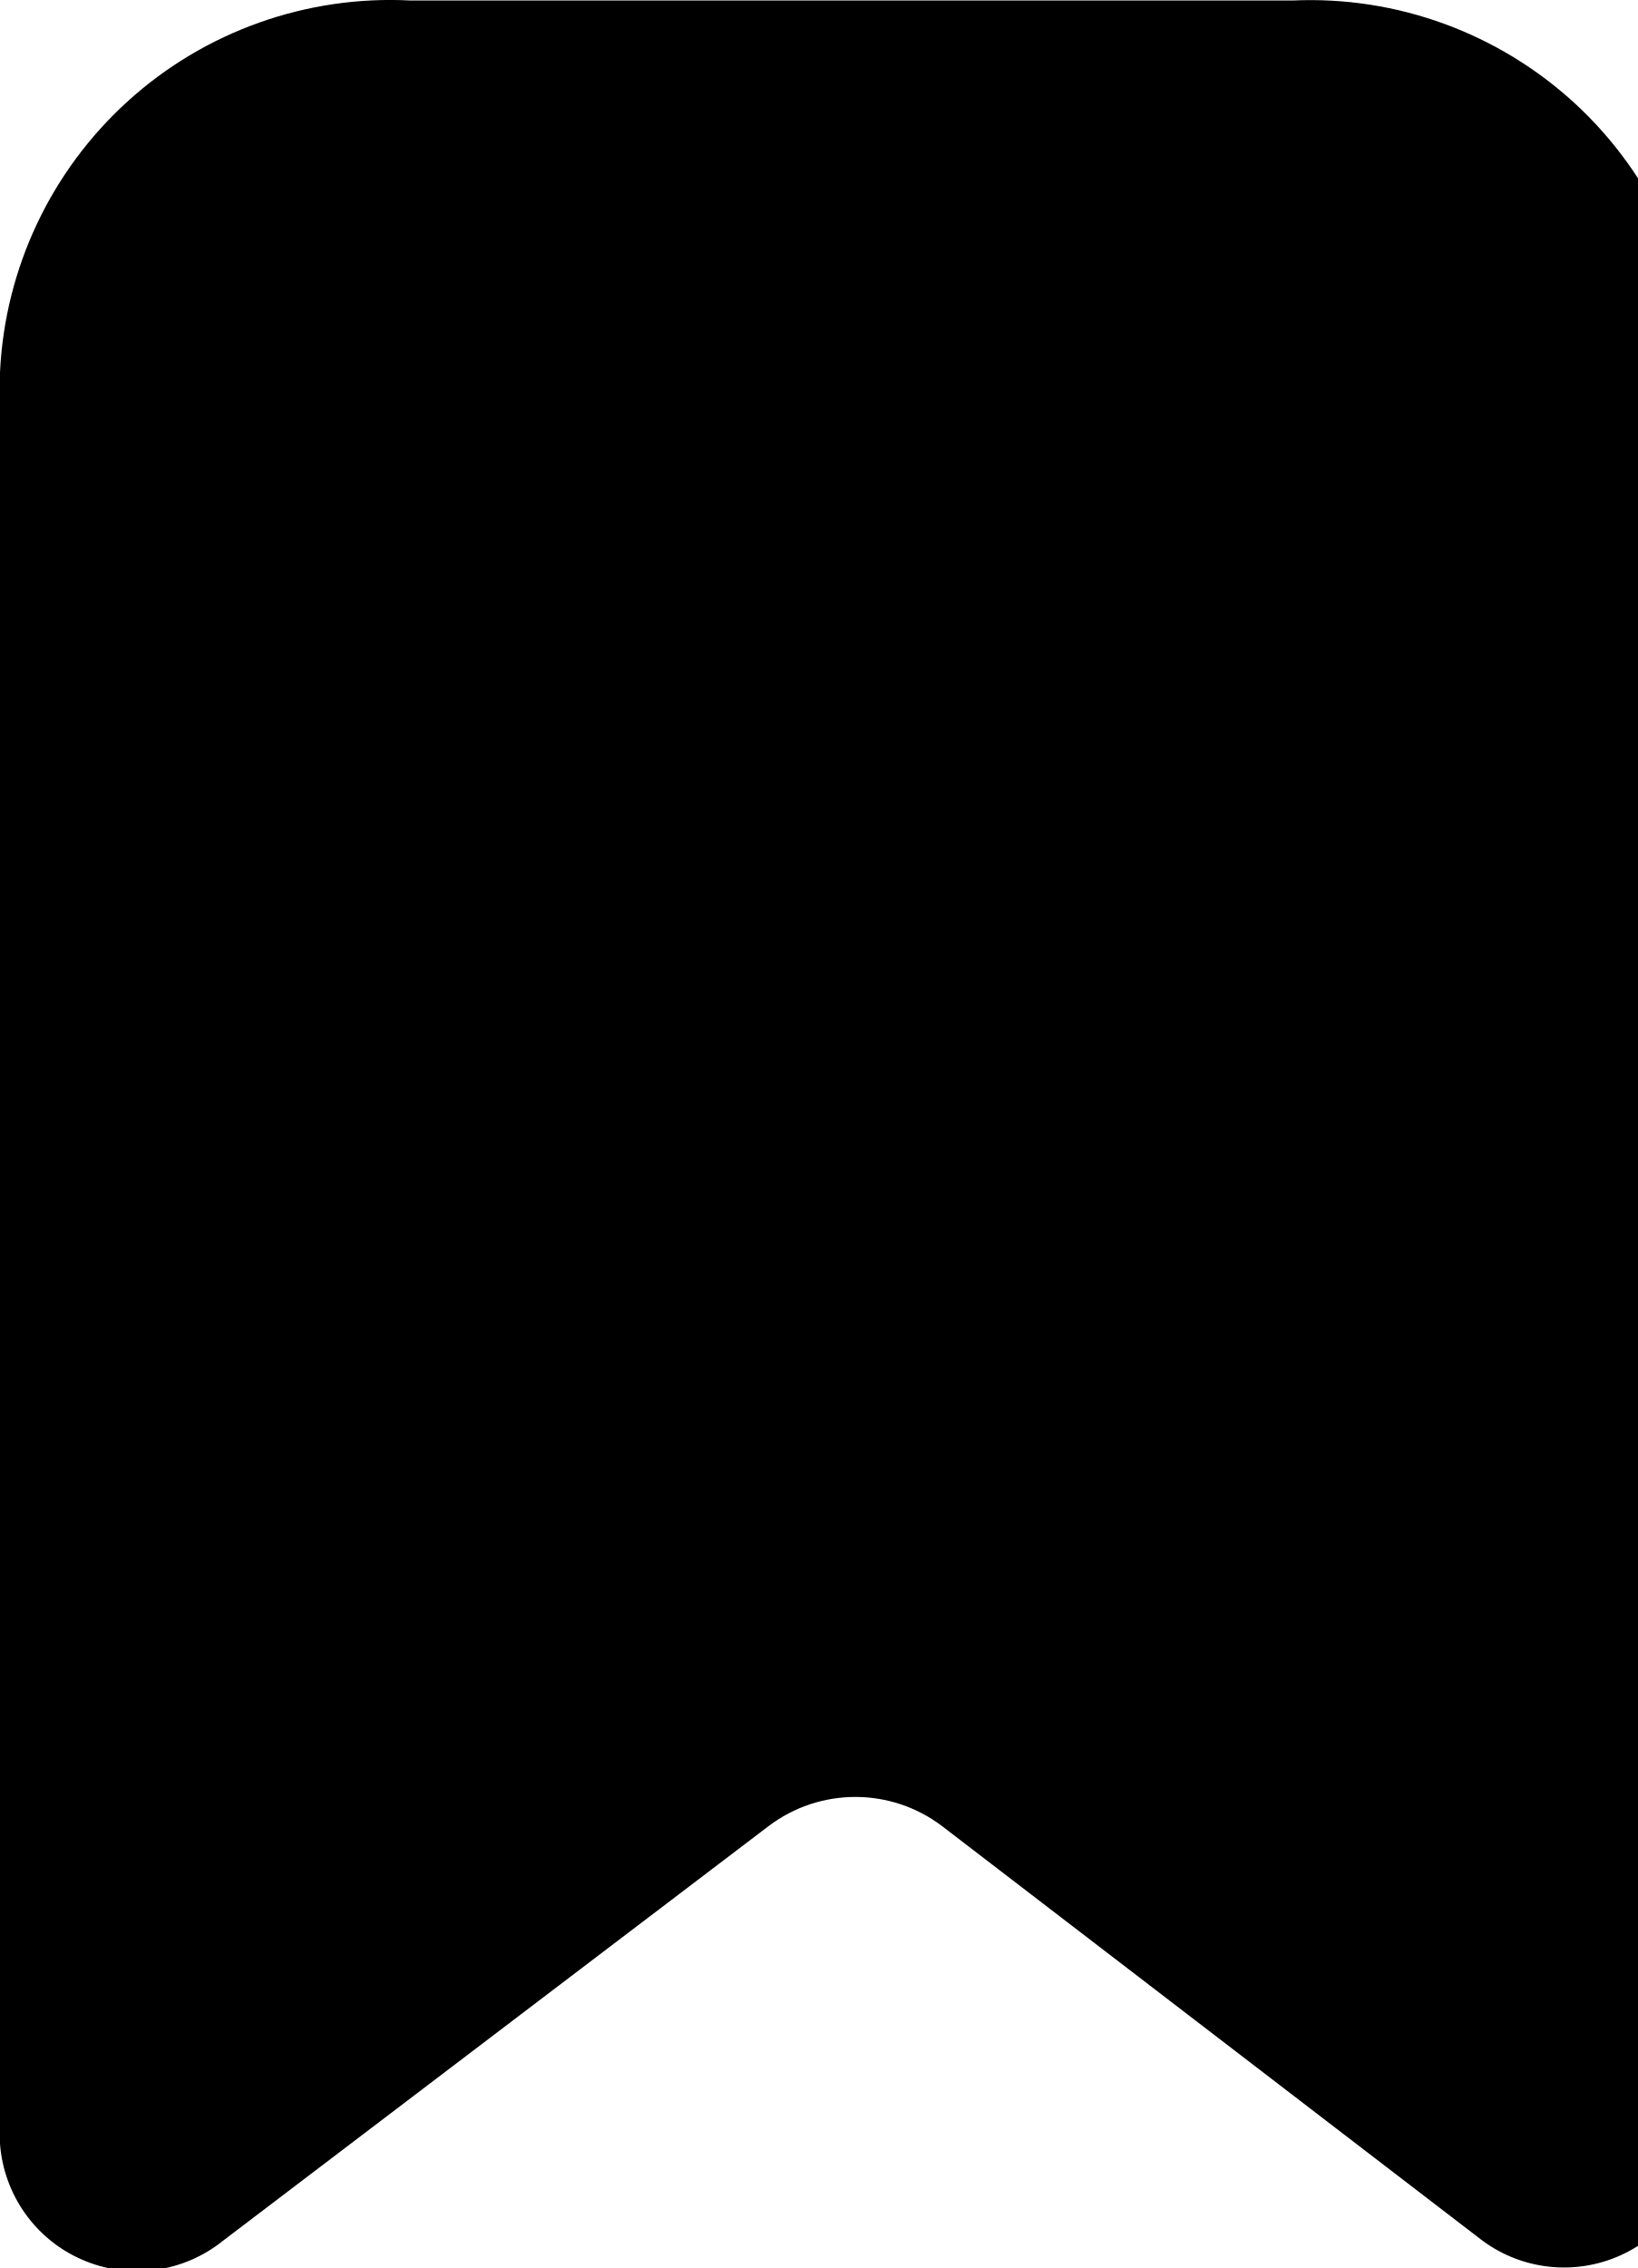
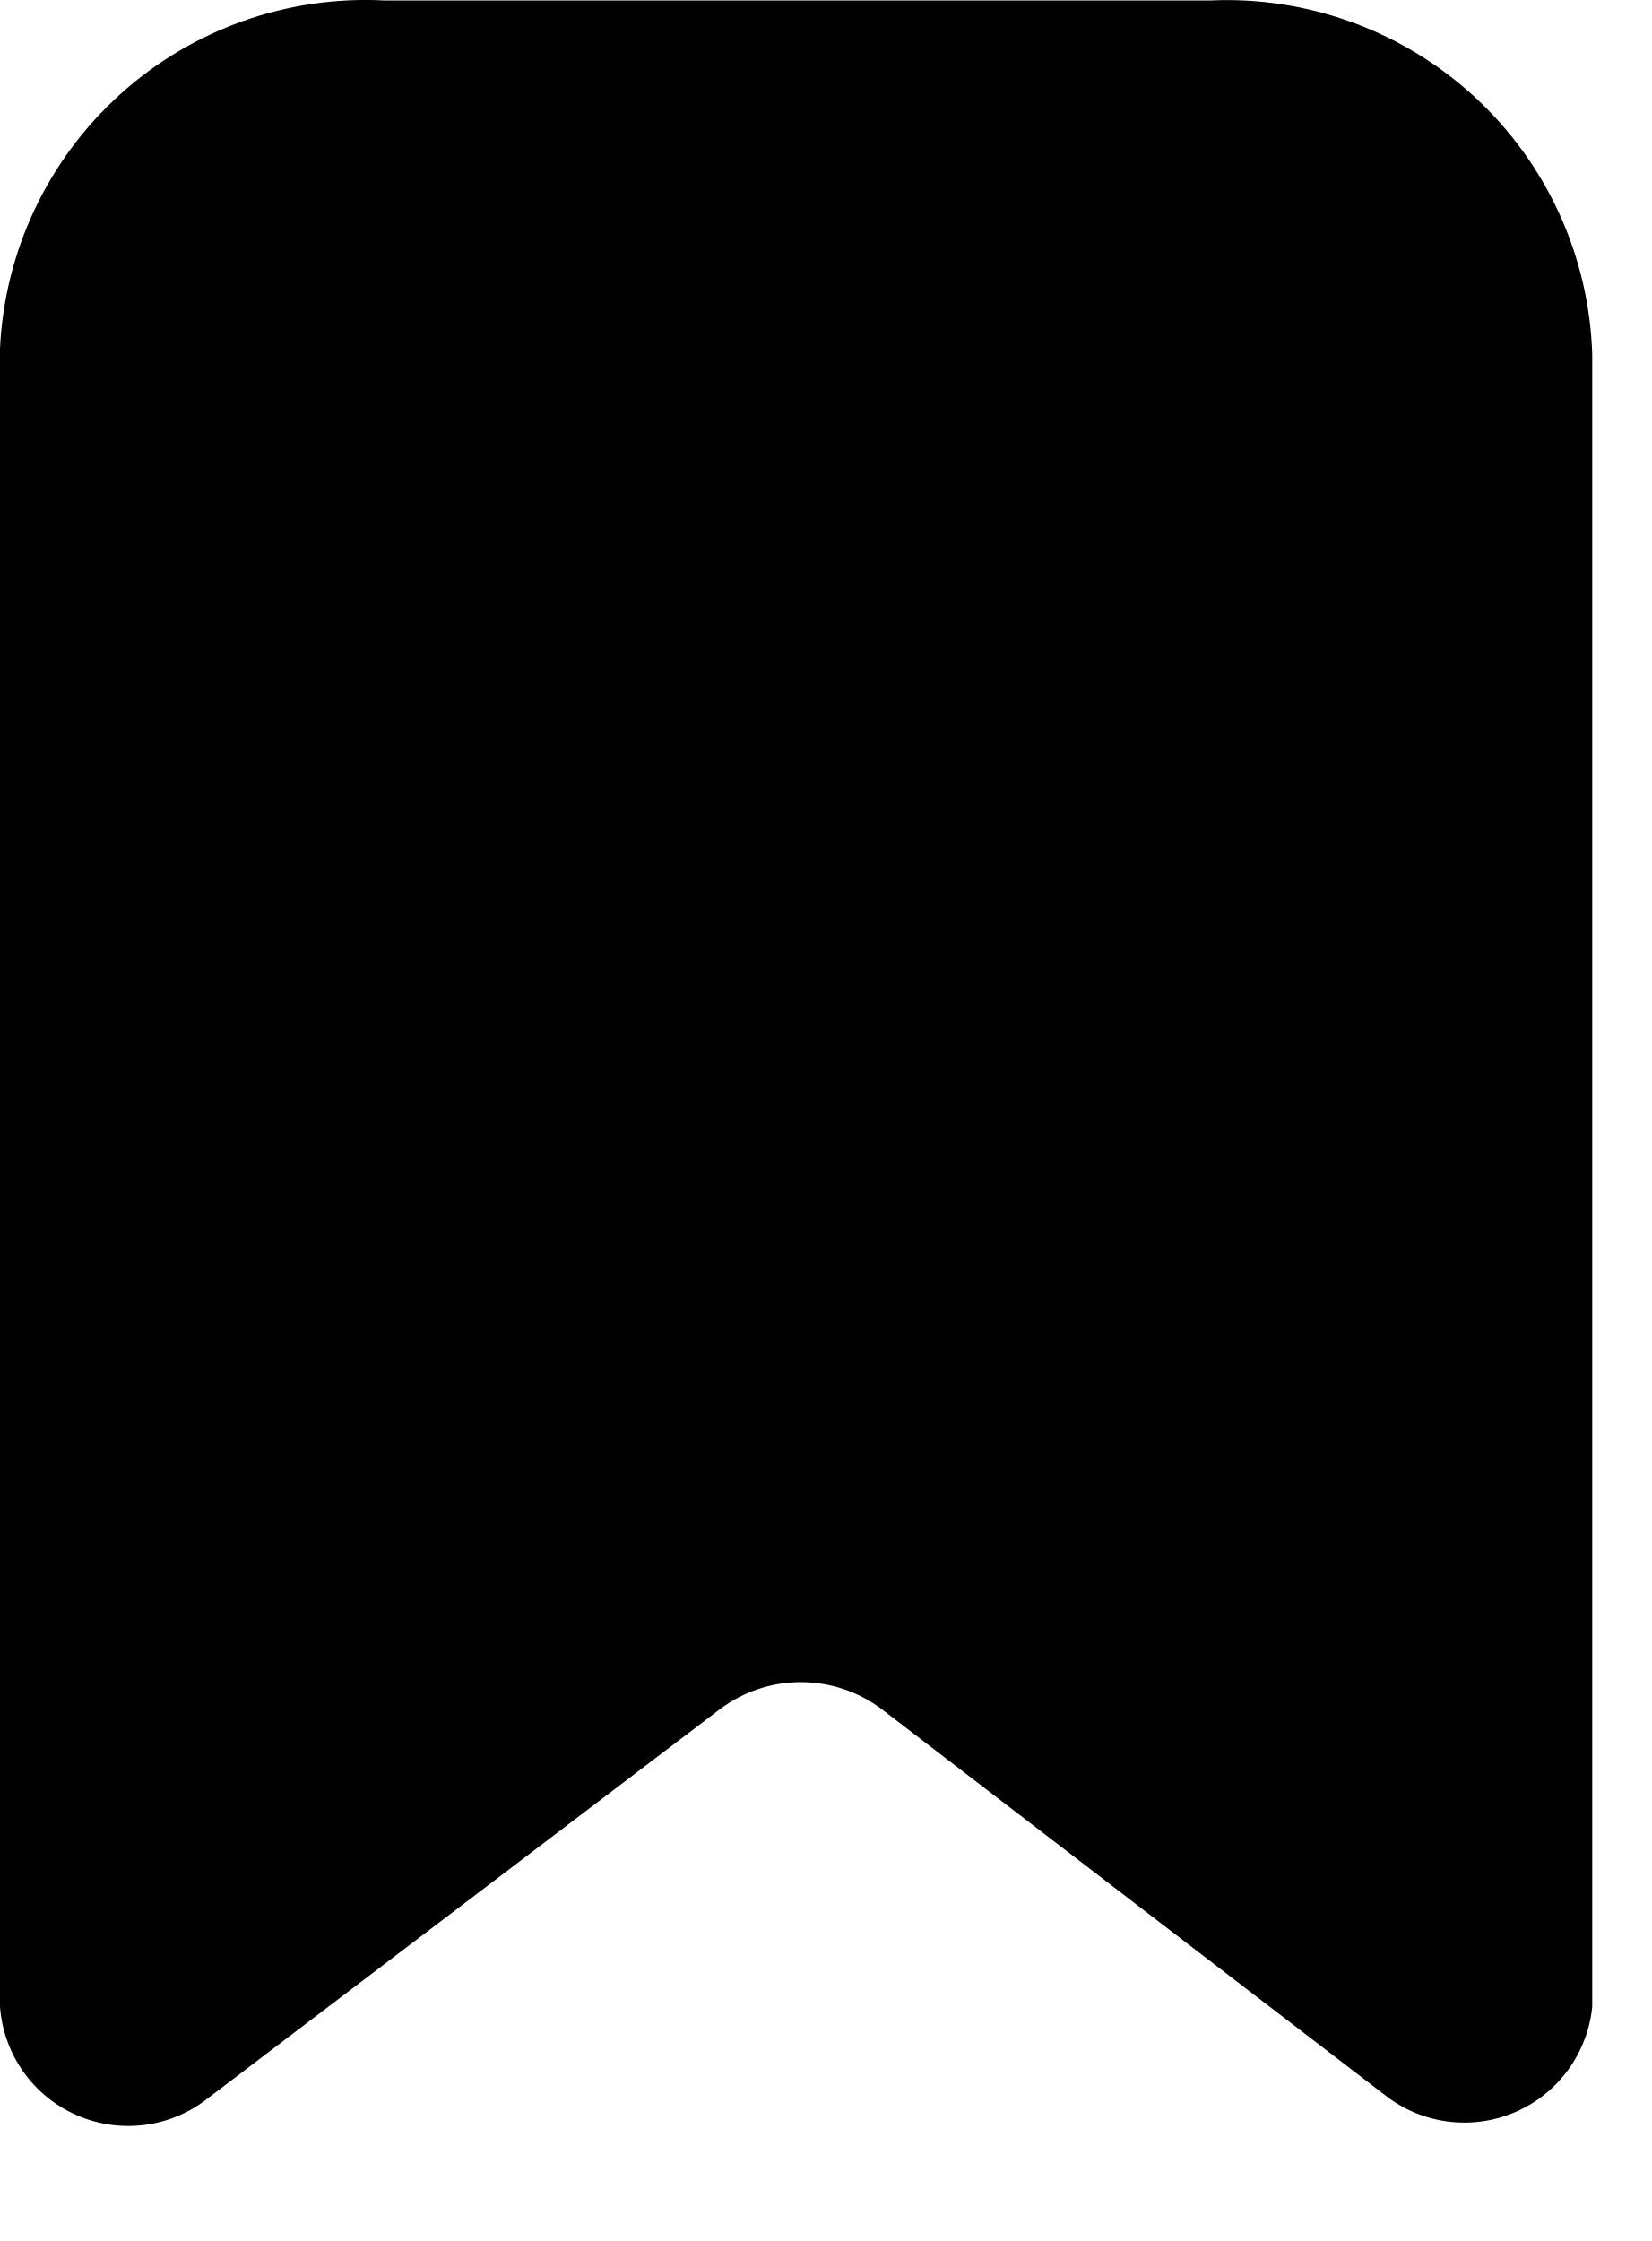
- <svg xmlns="http://www.w3.org/2000/svg" width="13" height="18" viewBox="0 0 13 18" fill="current">
+ <svg xmlns="http://www.w3.org/2000/svg" width="14" height="19" viewBox="0 0 14 19" fill="current">
  <path d="M11.77 17.784L7.48 14.494C7.072 14.184 6.508 14.184 6.1 14.494L1.77 17.784C1.454 18.038 1.024 18.096 0.652 17.934C0.281 17.773 0.03 17.418 0 17.014V2.954C0.039 2.13 0.405 1.355 1.017 0.801C1.628 0.248 2.436 -0.039 3.26 0.004H10.26C11.089 -0.034 11.899 0.263 12.508 0.826C13.117 1.39 13.474 2.175 13.5 3.004V17.014C13.461 17.404 13.216 17.743 12.859 17.902C12.501 18.061 12.085 18.016 11.77 17.784Z" fill="current" />
</svg>
